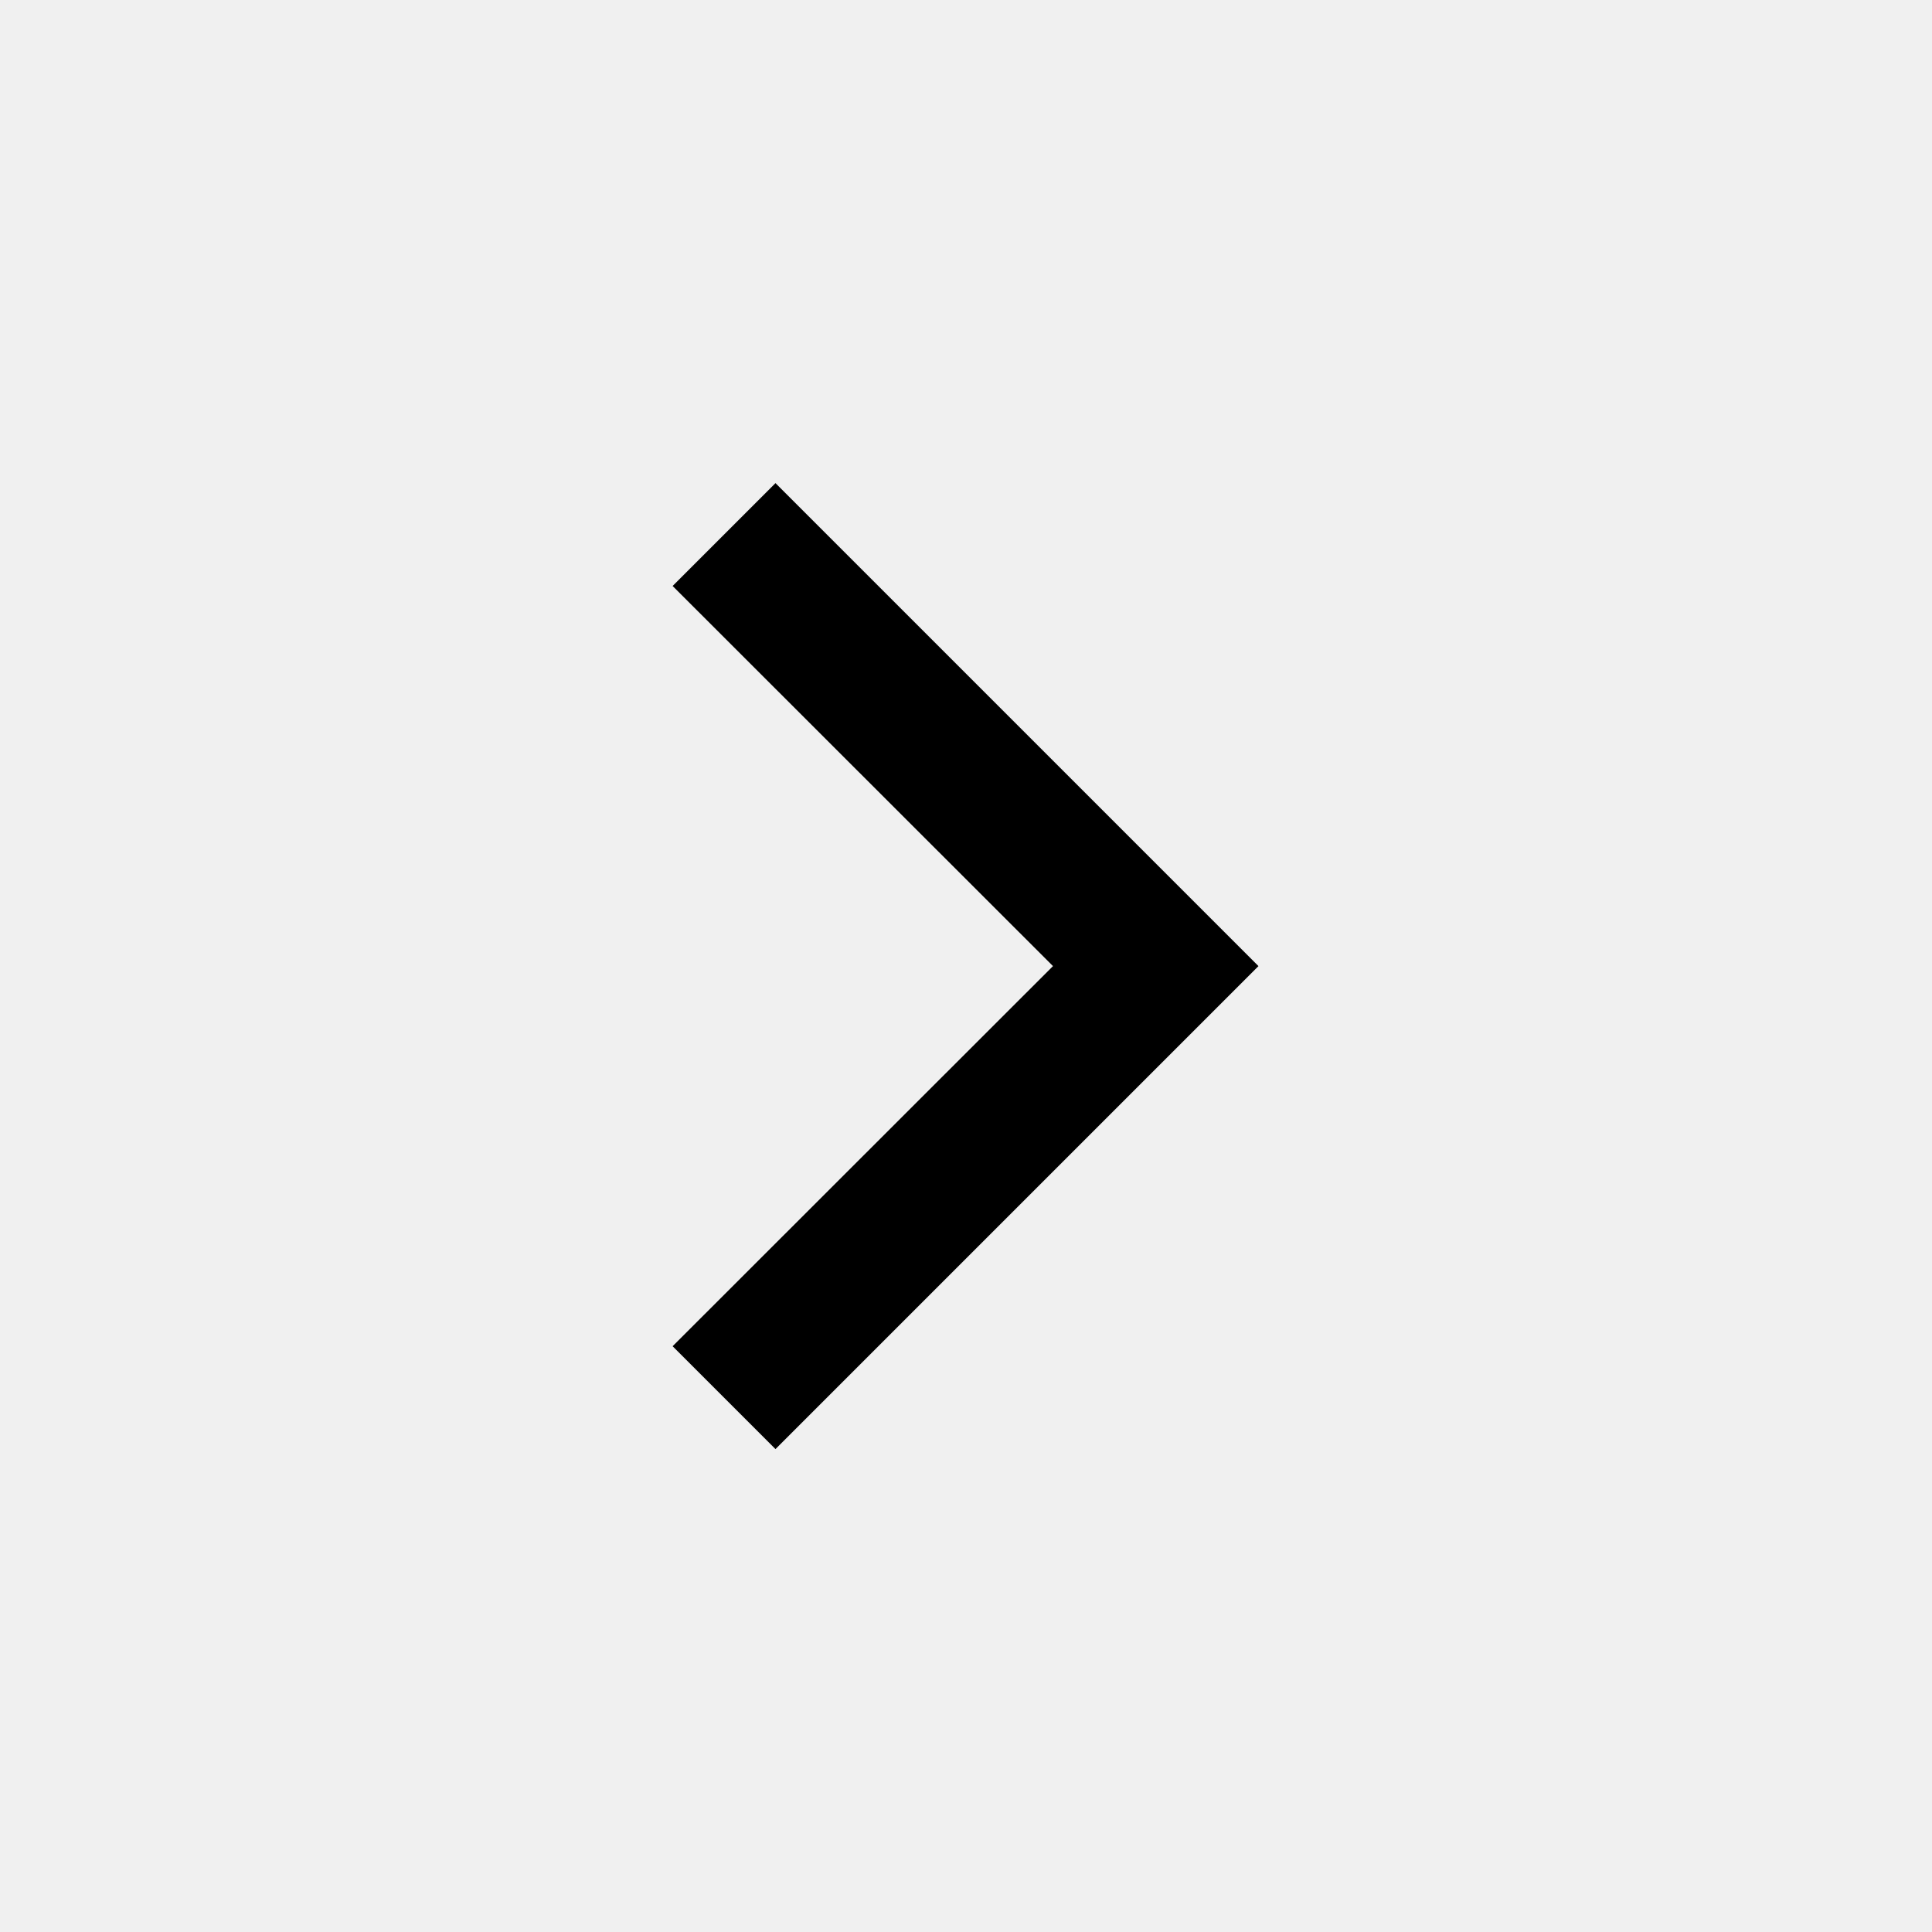
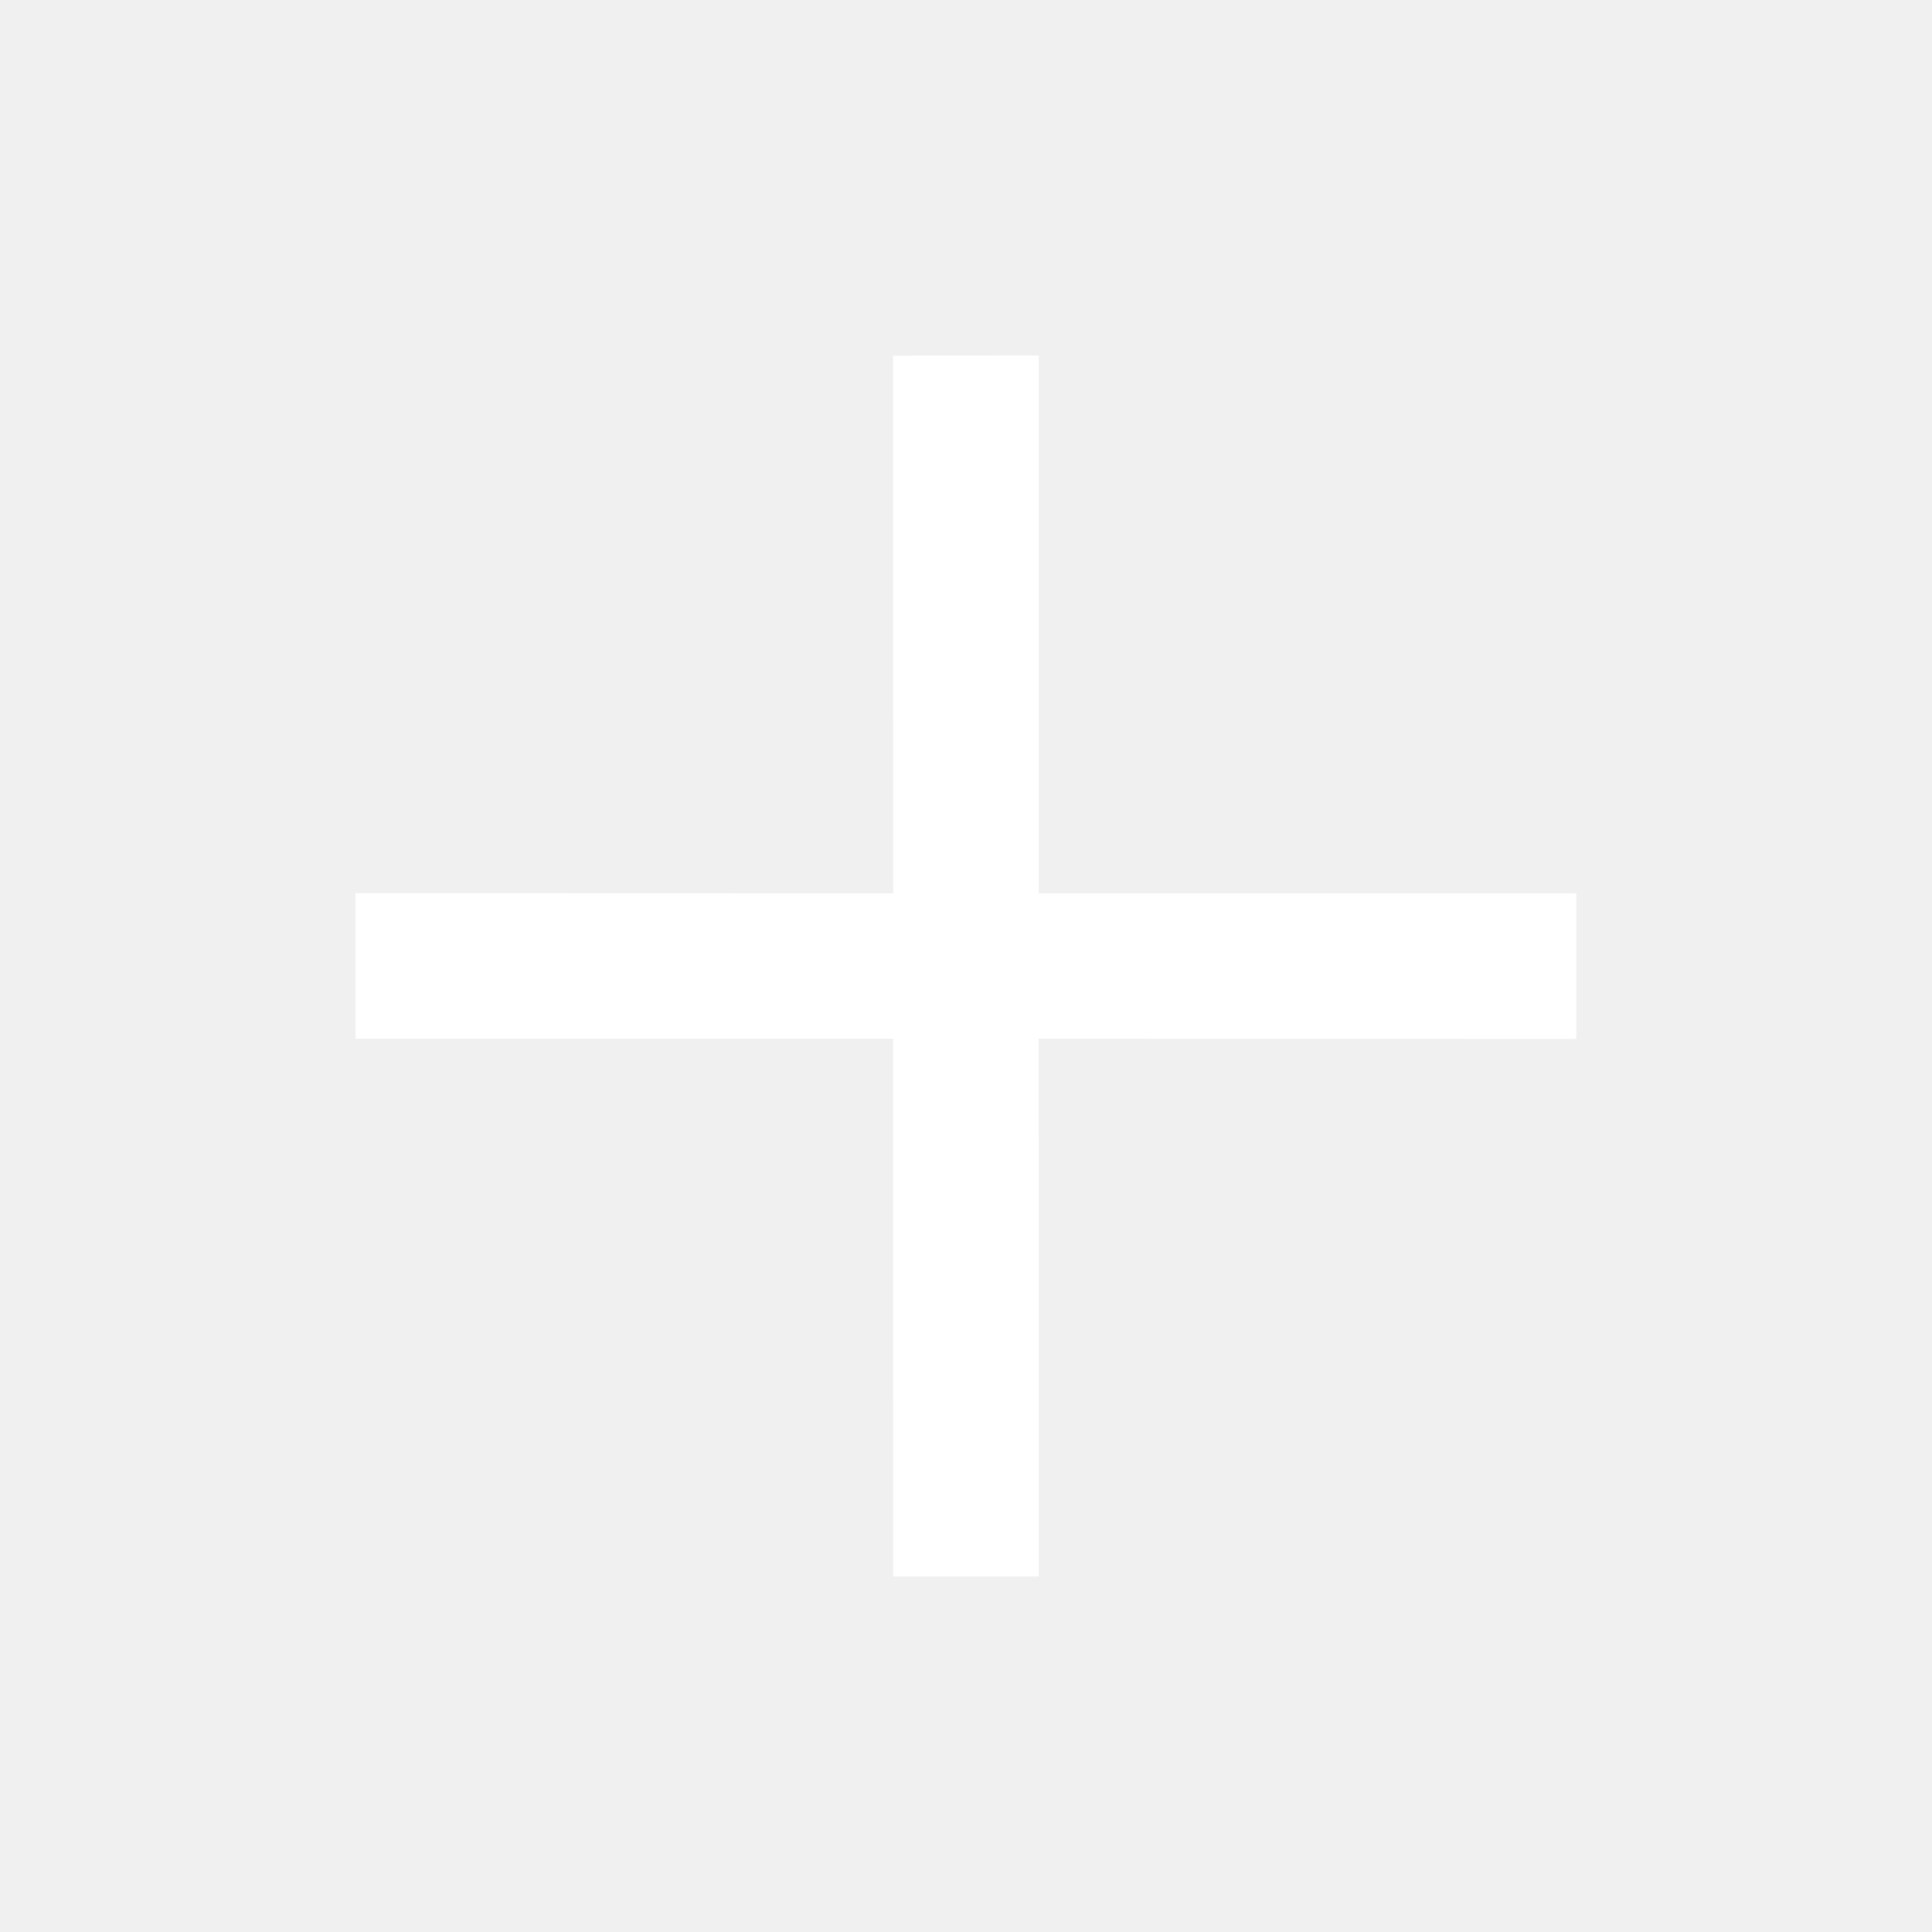
<svg xmlns="http://www.w3.org/2000/svg" width="100%" height="100%" viewBox="0 0 60 60" version="1.1" xml:space="preserve" style="fill-rule:evenodd;clip-rule:evenodd;stroke-linejoin:round;stroke-miterlimit:2;">
-   <g transform="matrix(1,0,0,1,-4189,-504)">
-     <g id="Prancheta7" transform="matrix(1.05263,0,0,1.17647,-148.895,-88.9412)">
+   <g transform="matrix(1,0,0,1,-4119,-504)">
+     <g id="link" transform="matrix(1.05263,0,0,1.17647,-218.895,-88.9412)">
      <rect x="4121" y="504" width="57" height="51" style="fill:none;" />
-       <g transform="matrix(7.22598,0,0,6.46535,4098.29,388.998)">
-         <path d="M6.31,23.704L8.282,21.732L6.31,19.76L5.89,20.18L7.443,21.732L5.89,23.284L6.31,23.704Z" />
+       <g transform="matrix(5.10954,4.5717,-5.10954,4.5717,4220.37,394.204)">
+         <path d="M7.863,21.312L9.415,19.76L9.835,20.18L8.282,21.732L9.835,23.284L9.415,23.704L7.862,22.152L6.31,23.704L5.89,23.284L7.443,21.732L5.89,20.18L6.31,19.759L7.863,21.312Z" style="fill:white;" />
      </g>
    </g>
  </g>
</svg>
